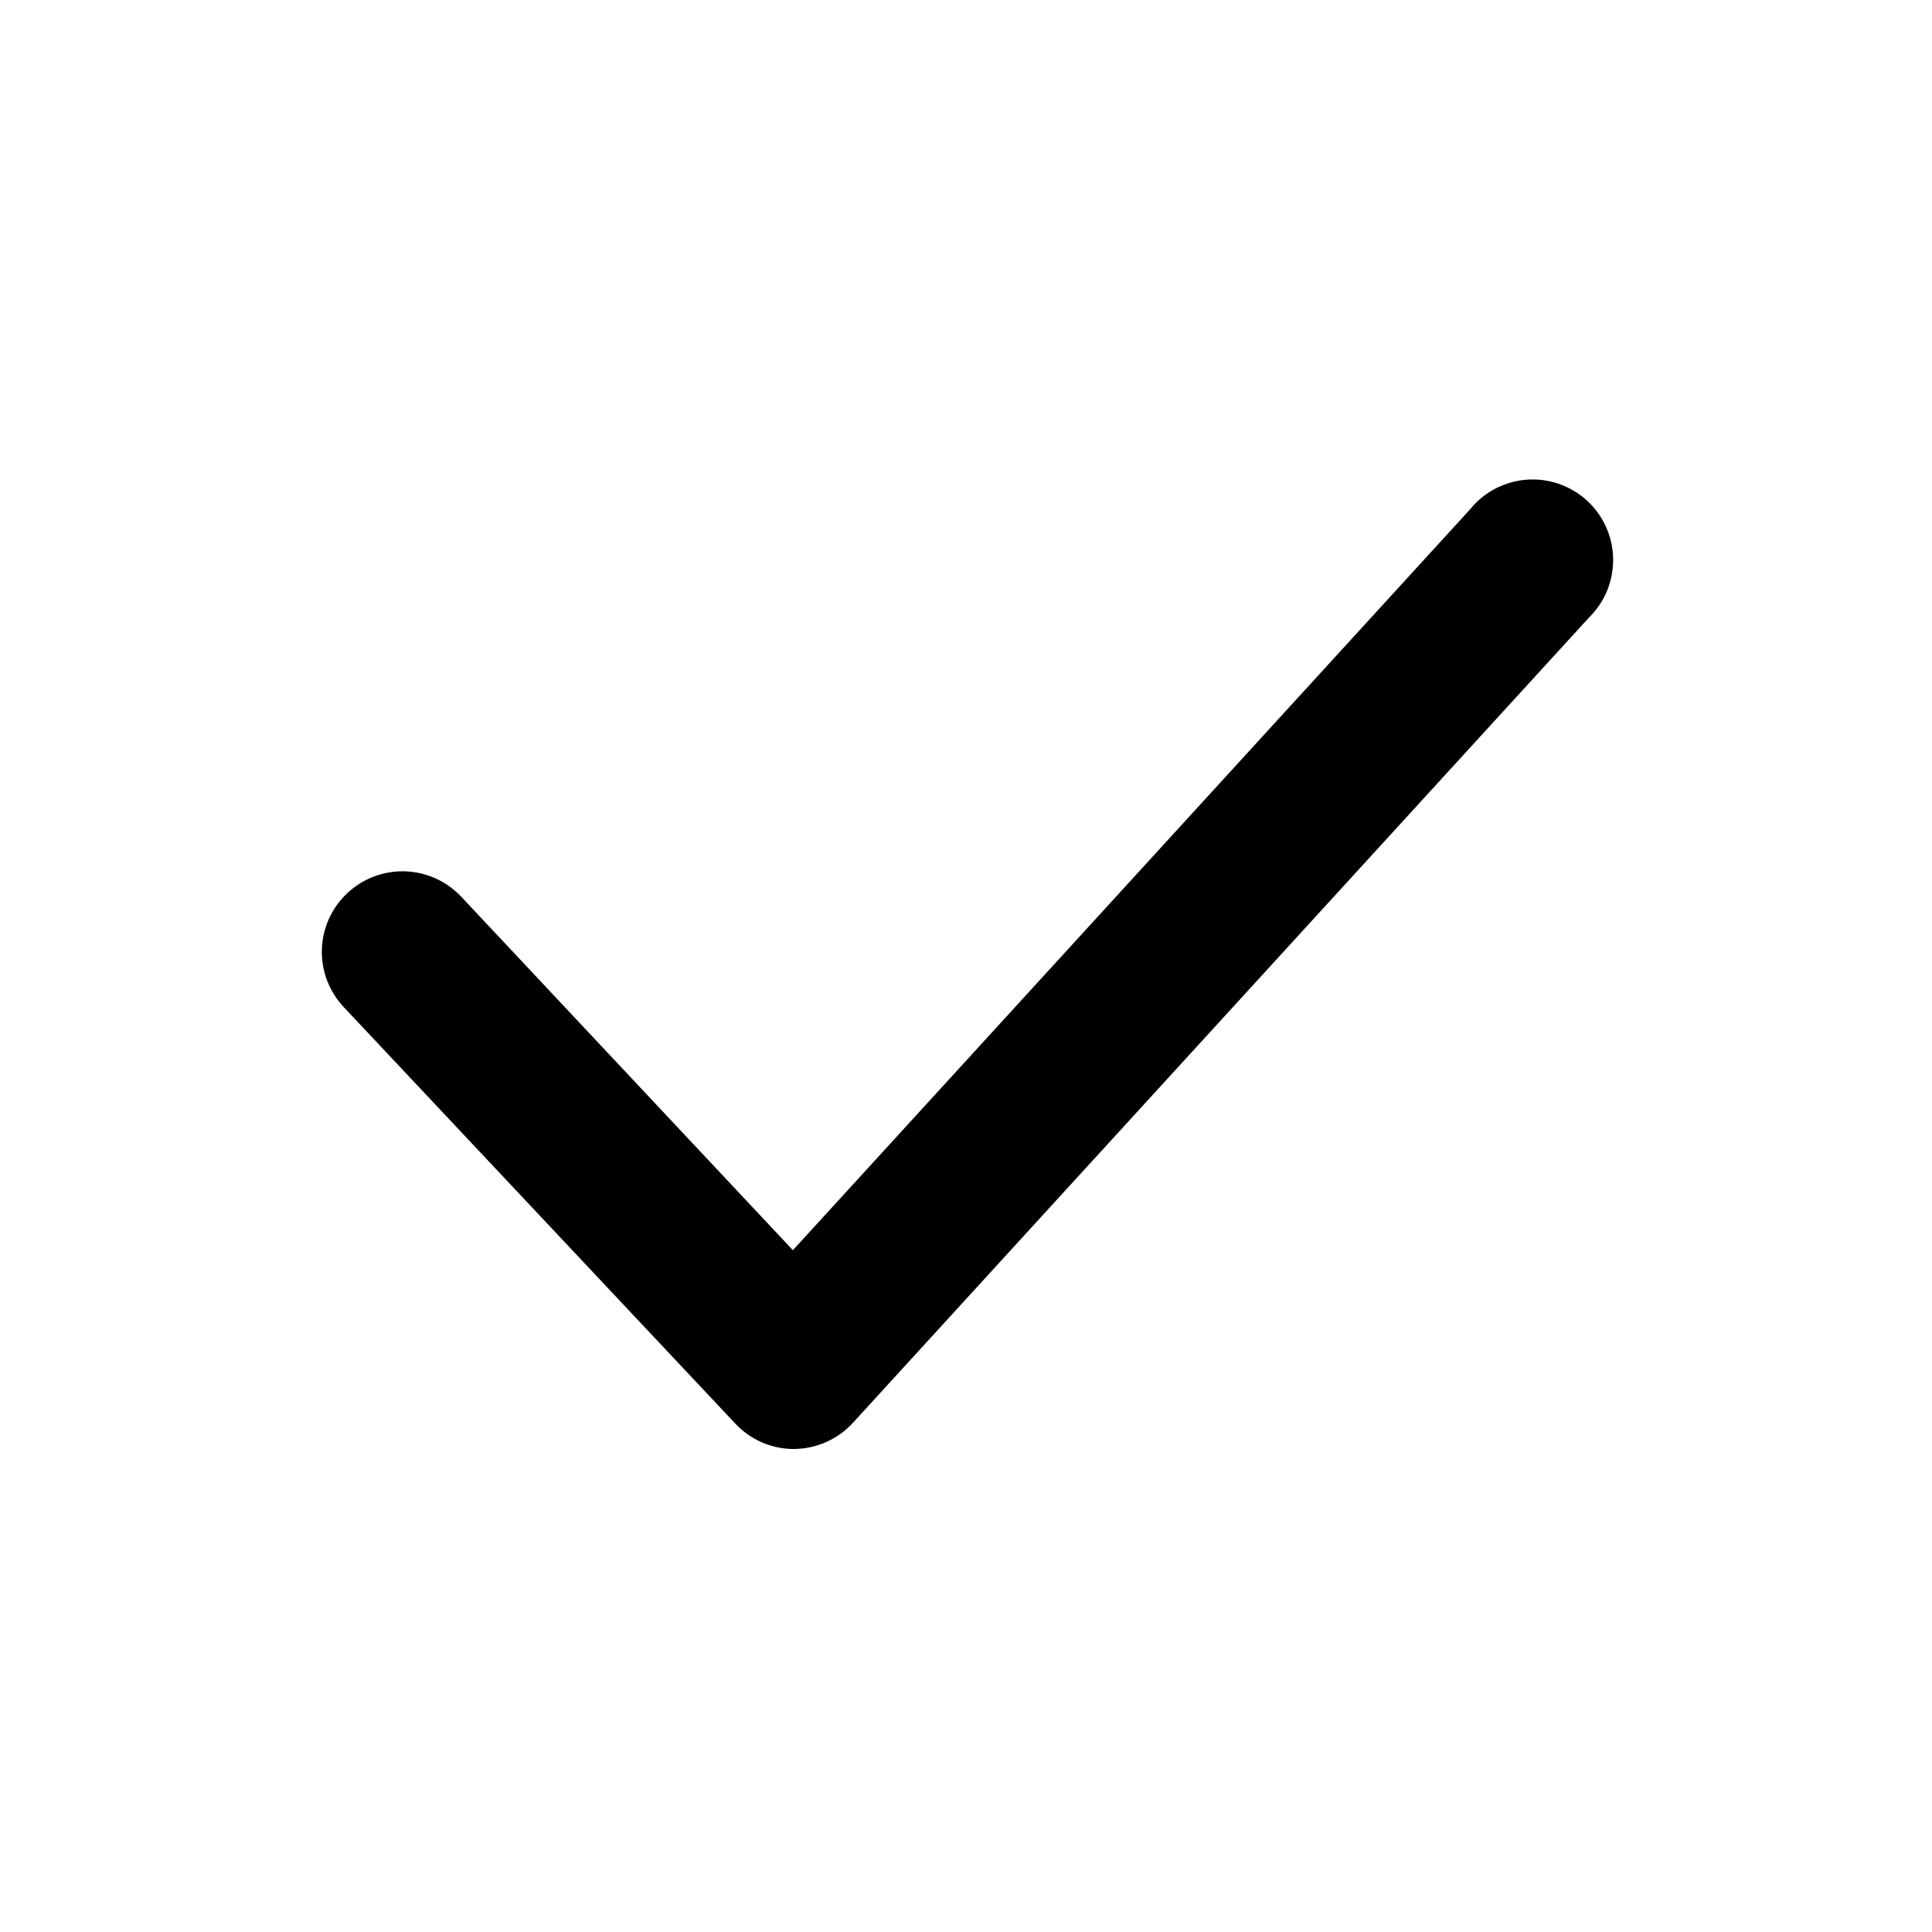
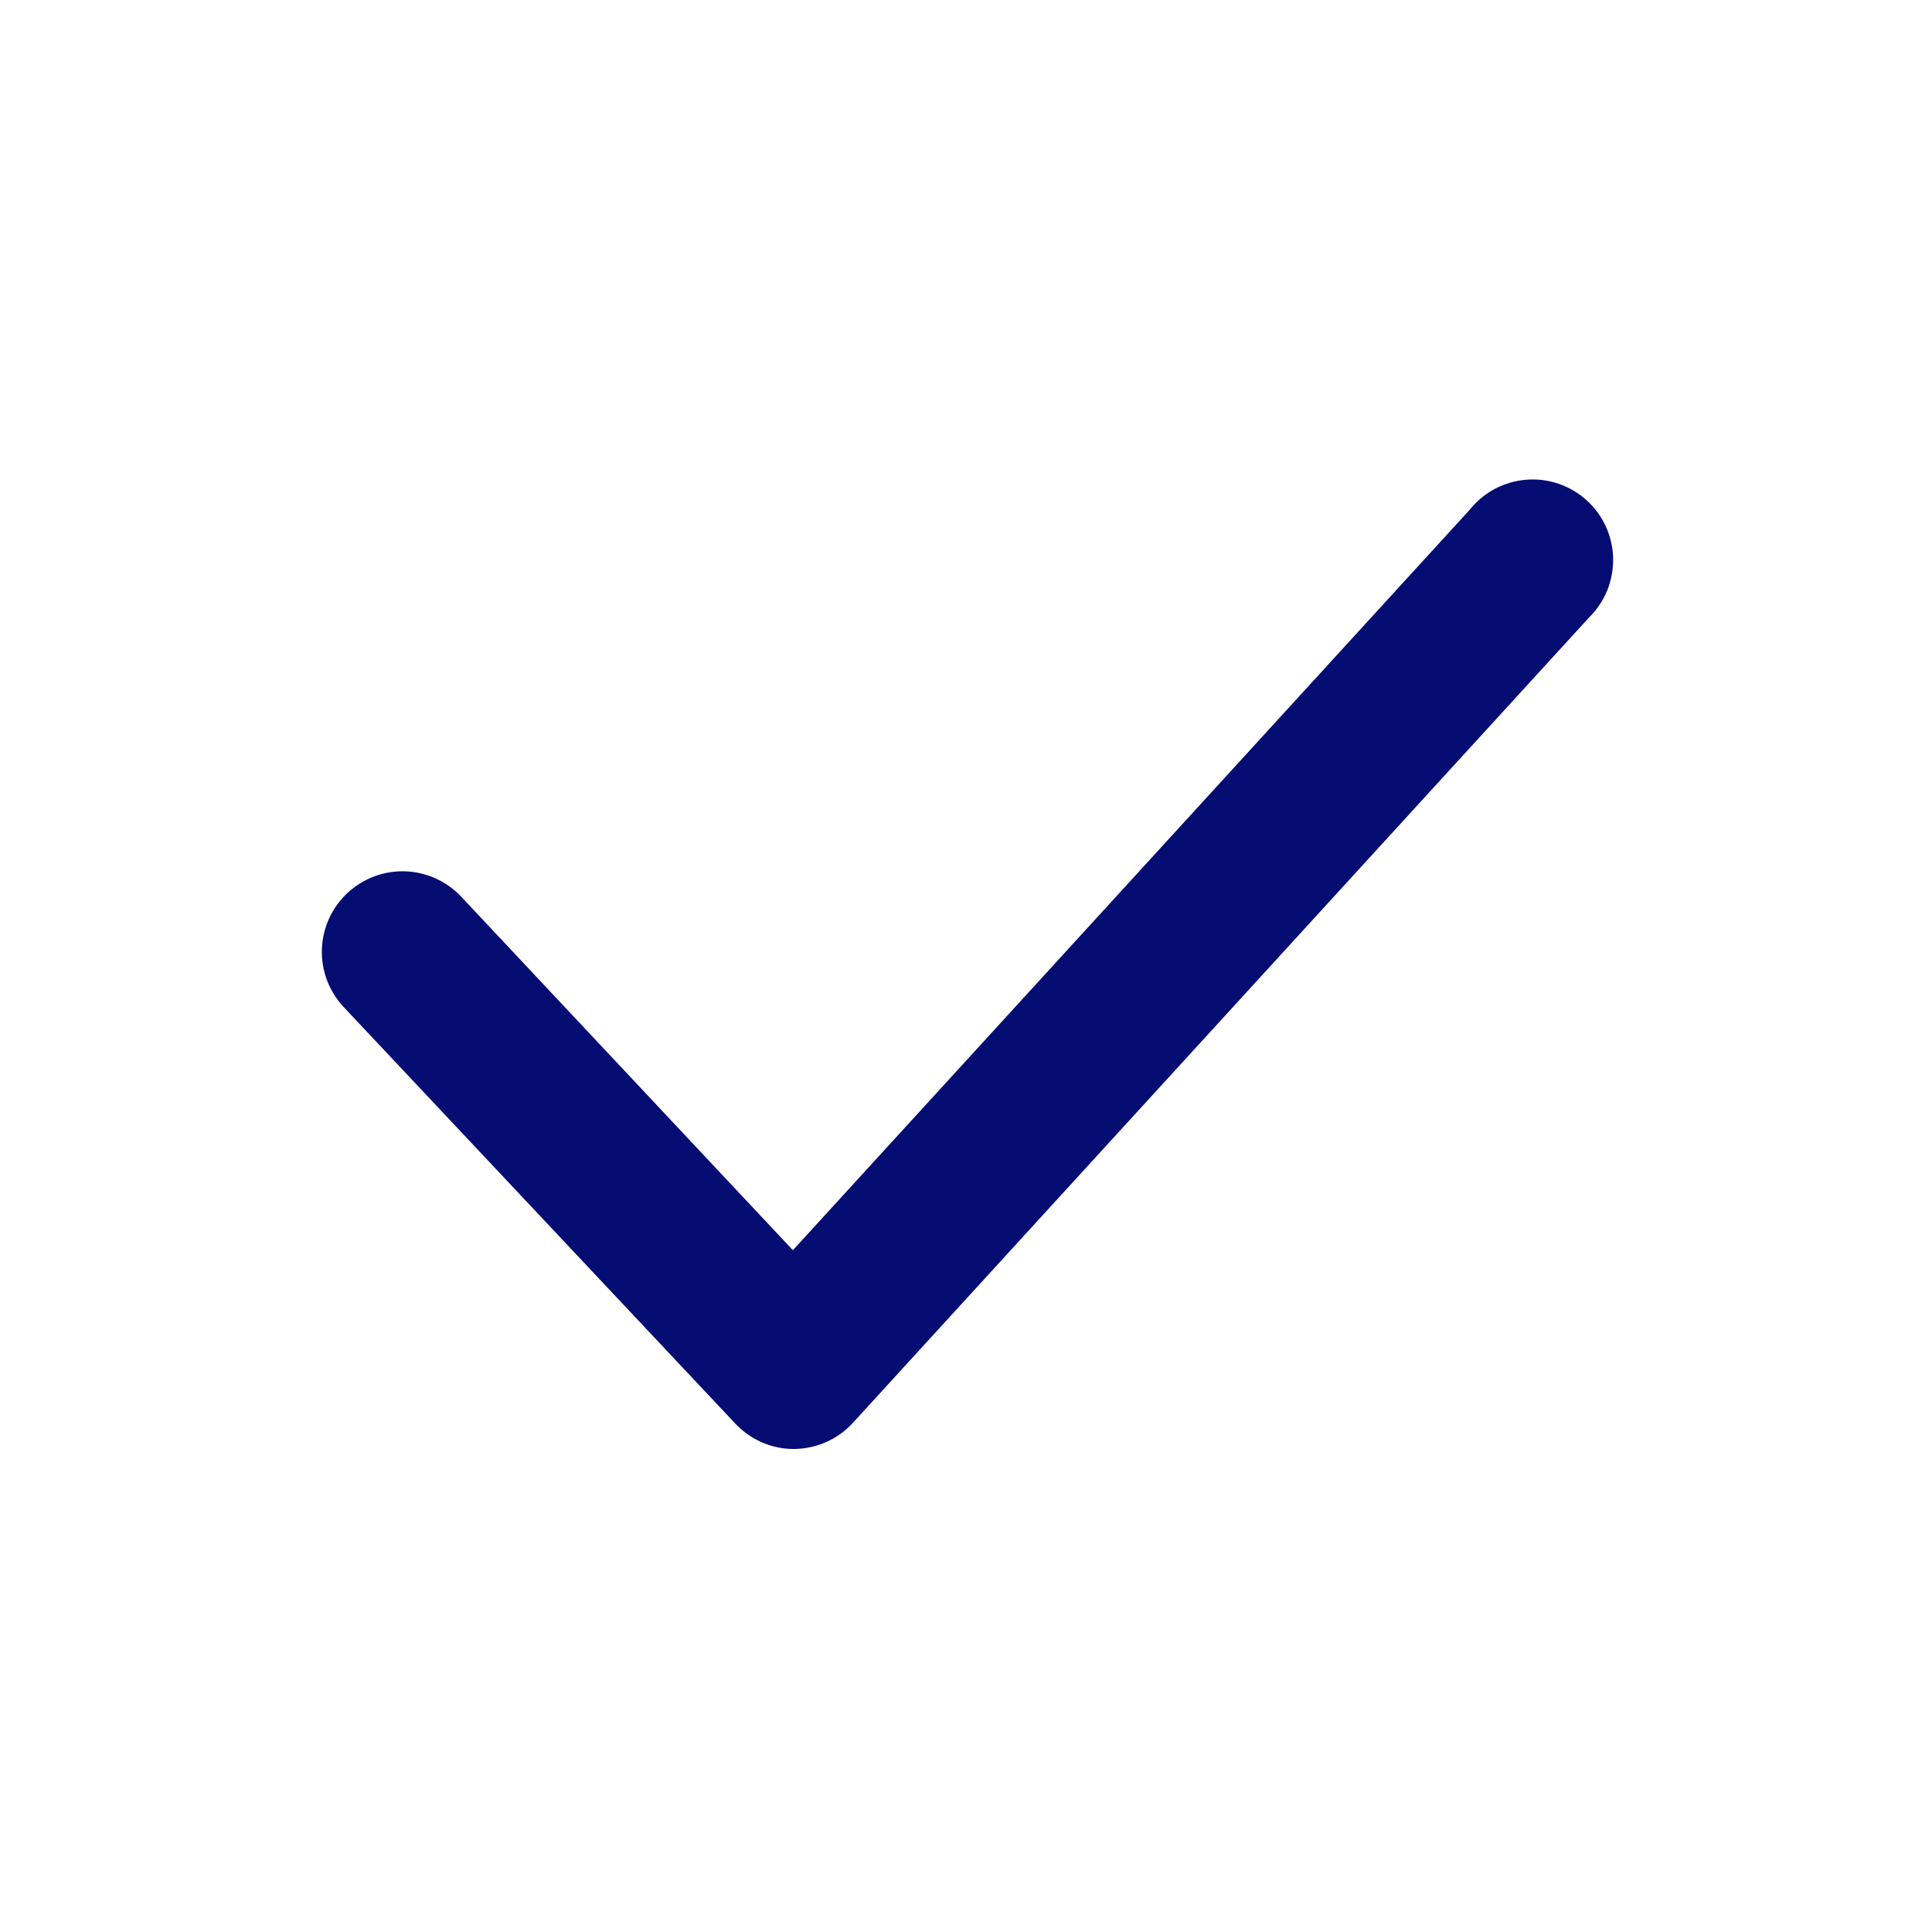
<svg xmlns="http://www.w3.org/2000/svg" width="20" height="20" viewBox="0 0 20 20" fill="none">
-   <path d="M8.216 15C8.102 15 7.989 14.976 7.884 14.93C7.78 14.884 7.686 14.817 7.608 14.733L3.558 10.425C3.407 10.264 3.325 10.049 3.332 9.828C3.339 9.606 3.434 9.397 3.595 9.246C3.757 9.094 3.972 9.013 4.193 9.02C4.414 9.027 4.623 9.122 4.775 9.283L8.208 12.942L15.216 5.275C15.287 5.186 15.376 5.113 15.476 5.06C15.577 5.007 15.687 4.975 15.8 4.966C15.913 4.957 16.027 4.971 16.135 5.008C16.242 5.045 16.341 5.103 16.425 5.179C16.509 5.255 16.577 5.348 16.624 5.451C16.671 5.555 16.697 5.666 16.699 5.78C16.701 5.894 16.68 6.006 16.638 6.112C16.595 6.217 16.531 6.312 16.45 6.392L8.833 14.725C8.756 14.81 8.662 14.879 8.557 14.926C8.453 14.973 8.339 14.998 8.225 15H8.216Z" fill="currentColor" />
+   <path d="M8.216 15C8.102 15 7.989 14.976 7.884 14.93C7.78 14.884 7.686 14.817 7.608 14.733L3.558 10.425C3.407 10.264 3.325 10.049 3.332 9.828C3.339 9.606 3.434 9.397 3.595 9.246C3.757 9.094 3.972 9.013 4.193 9.02C4.414 9.027 4.623 9.122 4.775 9.283L8.208 12.942L15.216 5.275C15.287 5.186 15.376 5.113 15.476 5.06C15.577 5.007 15.687 4.975 15.8 4.966C15.913 4.957 16.027 4.971 16.135 5.008C16.242 5.045 16.341 5.103 16.425 5.179C16.509 5.255 16.577 5.348 16.624 5.451C16.671 5.555 16.697 5.666 16.699 5.78C16.701 5.894 16.68 6.006 16.638 6.112C16.595 6.217 16.531 6.312 16.45 6.392L8.833 14.725C8.756 14.81 8.662 14.879 8.557 14.926C8.453 14.973 8.339 14.998 8.225 15H8.216Z" fill="#050C72" />
</svg>
